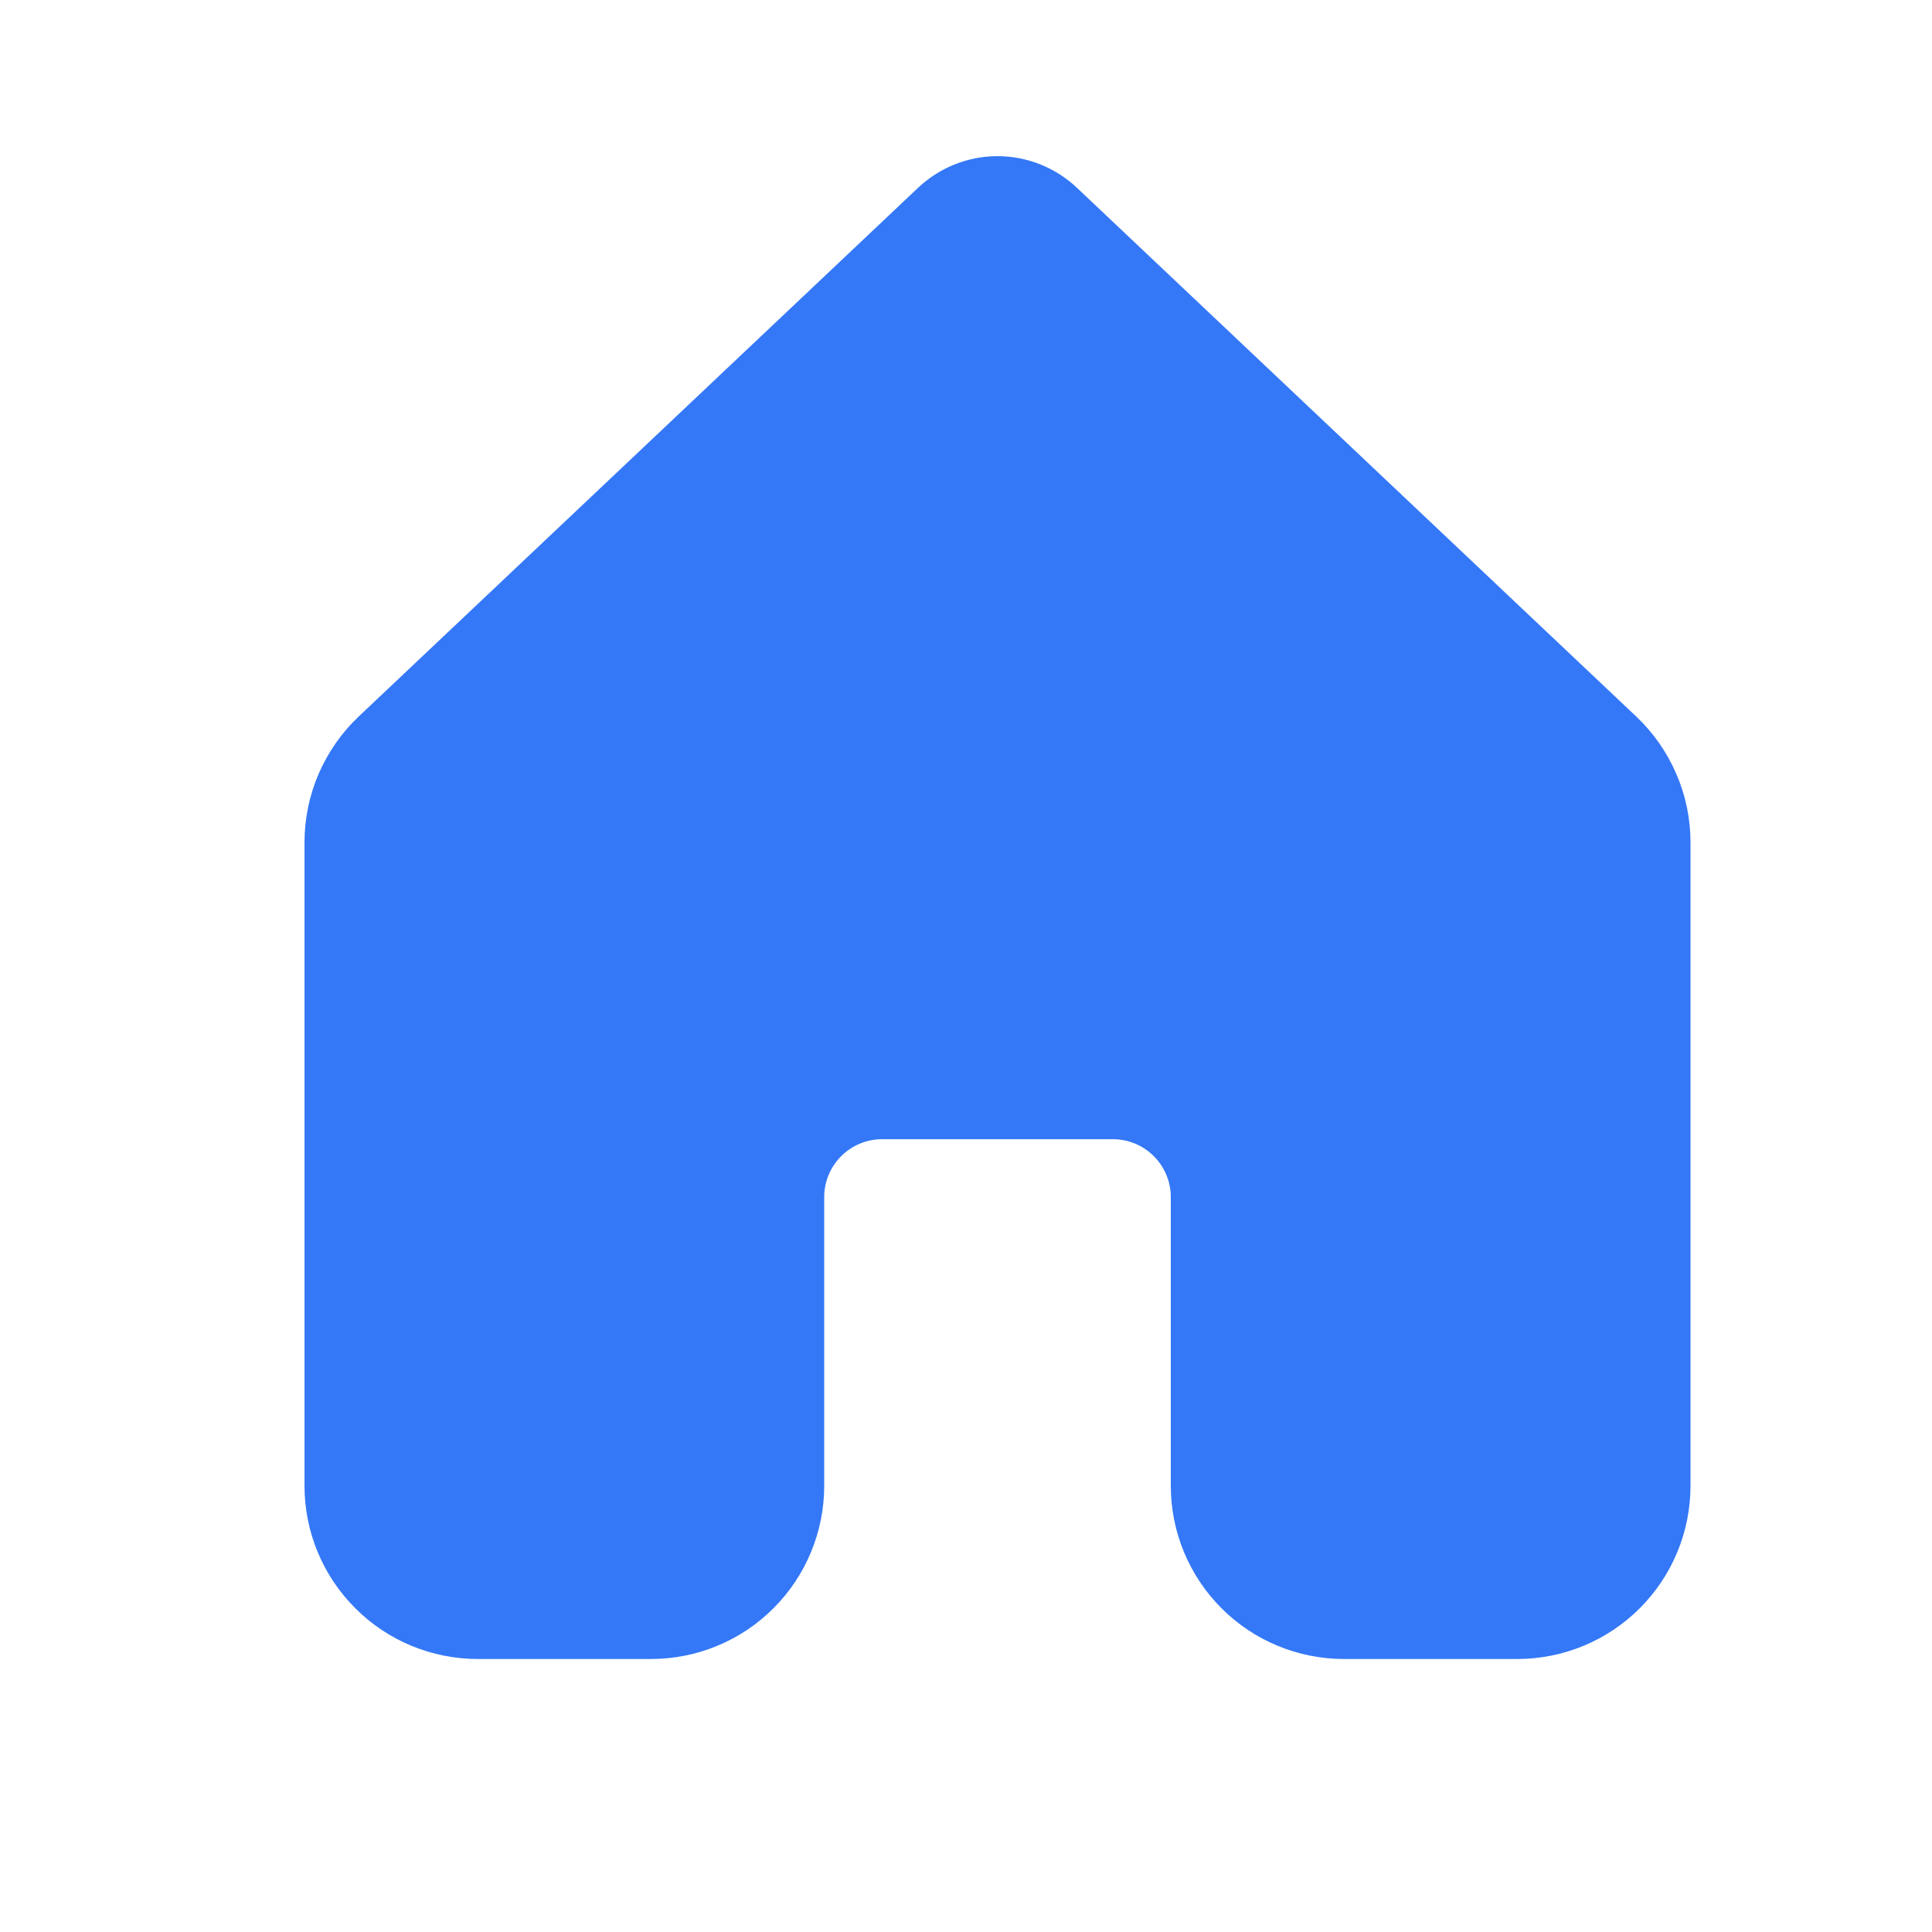
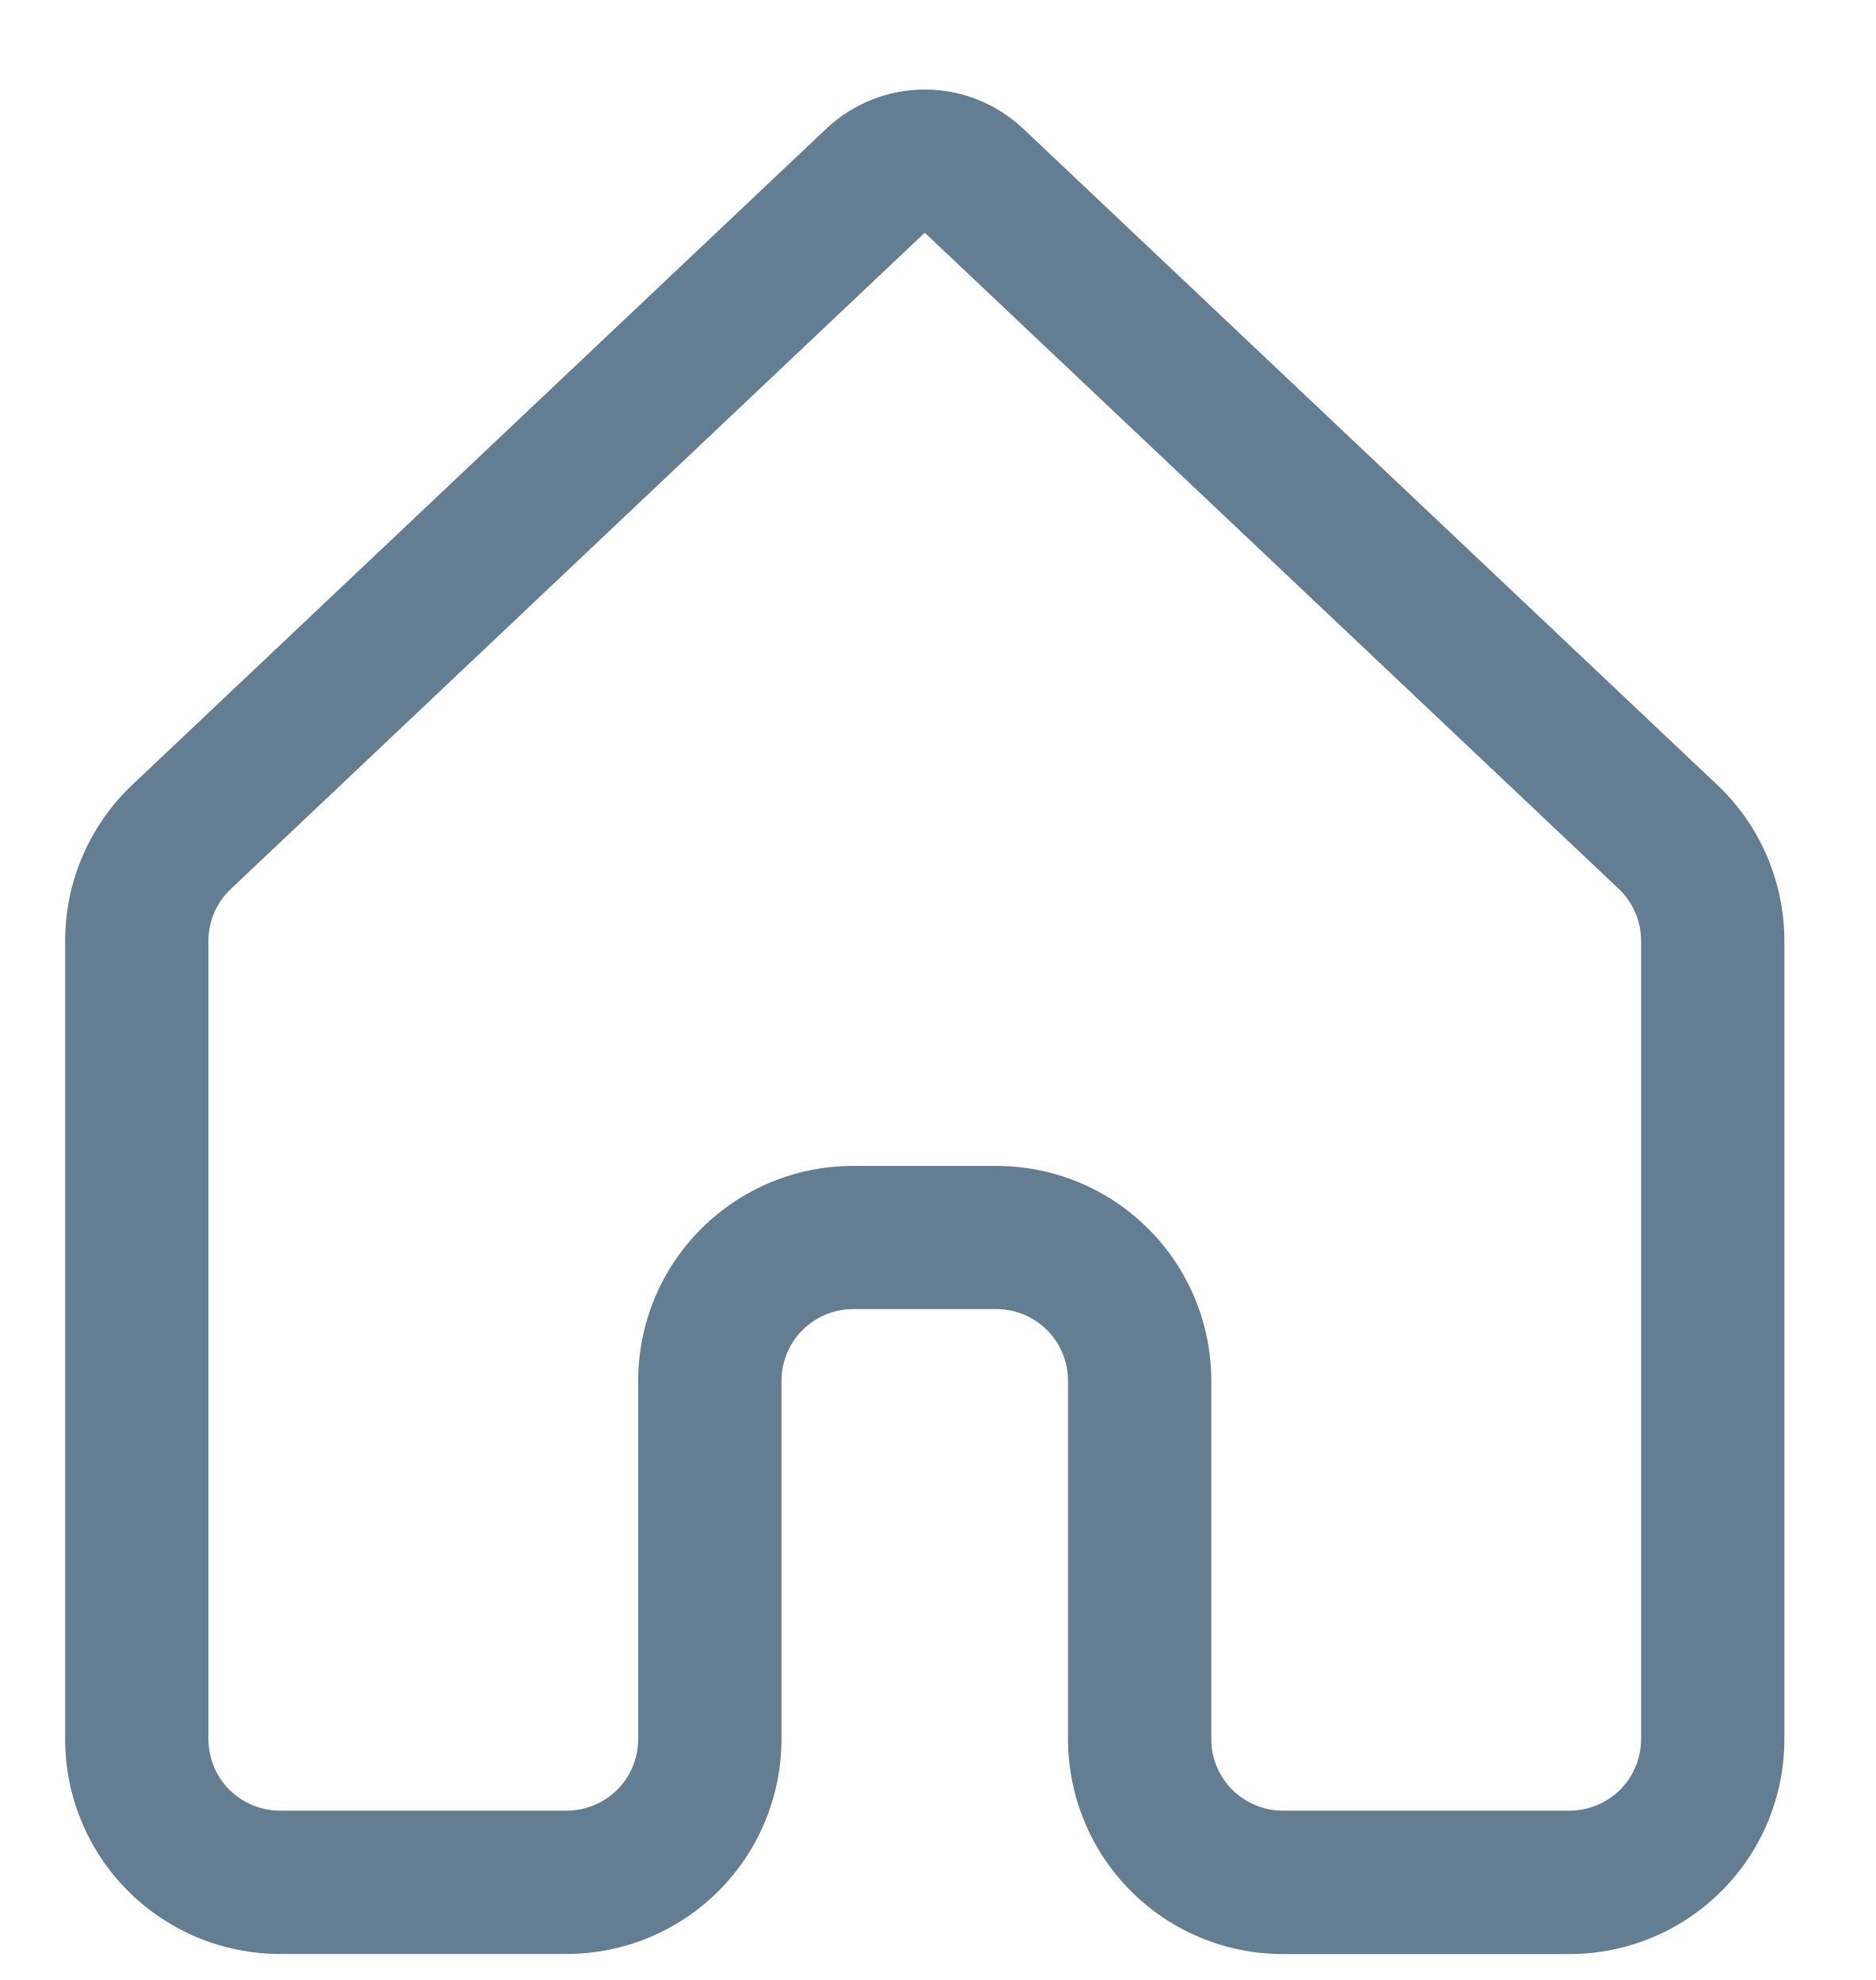
- <svg xmlns="http://www.w3.org/2000/svg" width="23" height="23" viewBox="0 0 23 23" fill="none">
-   <path d="M12.82 2.235C12.564 1.994 12.226 1.859 11.875 1.859C11.524 1.859 11.186 1.994 10.93 2.235L4.27 8.53C4.066 8.723 3.904 8.956 3.793 9.213C3.682 9.471 3.625 9.749 3.625 10.03V17.689C3.625 18.236 3.843 18.76 4.23 19.146C4.616 19.533 5.141 19.75 5.688 19.75H7.75C8.297 19.75 8.822 19.533 9.208 19.146C9.595 18.759 9.812 18.235 9.812 17.688V14.25C9.812 14.068 9.885 13.893 10.014 13.764C10.143 13.635 10.318 13.562 10.5 13.562H13.25C13.432 13.562 13.607 13.635 13.736 13.764C13.865 13.893 13.938 14.068 13.938 14.25V17.688C13.938 18.235 14.155 18.759 14.542 19.146C14.928 19.533 15.453 19.75 16 19.75H18.062C18.61 19.75 19.134 19.533 19.521 19.146C19.908 18.759 20.125 18.235 20.125 17.688V10.029C20.125 9.748 20.068 9.47 19.956 9.213C19.845 8.955 19.683 8.723 19.479 8.53L12.82 2.235Z" fill="#3478F7" />
+ <svg xmlns="http://www.w3.org/2000/svg" width="18" height="19" viewBox="0 0 18 19" fill="none">
+   <path d="M7.93 1.235C8.186 0.994 8.524 0.859 8.875 0.859C9.226 0.859 9.564 0.994 9.82 1.235L16.48 7.531C16.893 7.92 17.125 8.464 17.125 9.03V16.689C17.125 17.236 16.908 17.761 16.521 18.147C16.134 18.534 15.61 18.751 15.062 18.751H12.312C12.041 18.751 11.773 18.698 11.523 18.594C11.273 18.491 11.045 18.338 10.854 18.147C10.662 17.955 10.51 17.728 10.407 17.477C10.303 17.227 10.25 16.958 10.25 16.688V13.25C10.25 13.068 10.178 12.893 10.049 12.764C9.92 12.635 9.745 12.562 9.562 12.562H8.188C8.005 12.562 7.83 12.635 7.701 12.764C7.572 12.893 7.5 13.068 7.5 13.25V16.688C7.5 17.235 7.283 17.759 6.896 18.146C6.509 18.533 5.985 18.75 5.438 18.75H2.688C2.14 18.75 1.616 18.533 1.229 18.146C0.842 17.759 0.625 17.235 0.625 16.688V9.029C0.625 8.462 0.859 7.919 1.271 7.53L7.93 1.235ZM8.875 2.233L2.215 8.531C2.147 8.595 2.093 8.672 2.056 8.758C2.019 8.843 2 8.936 2 9.029V16.688C2 16.87 2.072 17.045 2.201 17.174C2.33 17.302 2.505 17.375 2.688 17.375H5.438C5.62 17.375 5.795 17.302 5.924 17.174C6.053 17.045 6.125 16.87 6.125 16.688V13.25C6.125 12.703 6.342 12.178 6.729 11.792C7.116 11.405 7.64 11.188 8.188 11.188H9.562C10.11 11.188 10.634 11.405 11.021 11.792C11.408 12.178 11.625 12.703 11.625 13.25V16.688C11.625 16.87 11.697 17.045 11.826 17.174C11.955 17.302 12.13 17.375 12.312 17.375H15.062C15.245 17.375 15.42 17.302 15.549 17.174C15.678 17.045 15.75 16.87 15.75 16.688V9.029C15.75 8.935 15.731 8.843 15.694 8.757C15.657 8.671 15.603 8.594 15.536 8.53L8.875 2.233Z" fill="#637D92" />
</svg>
